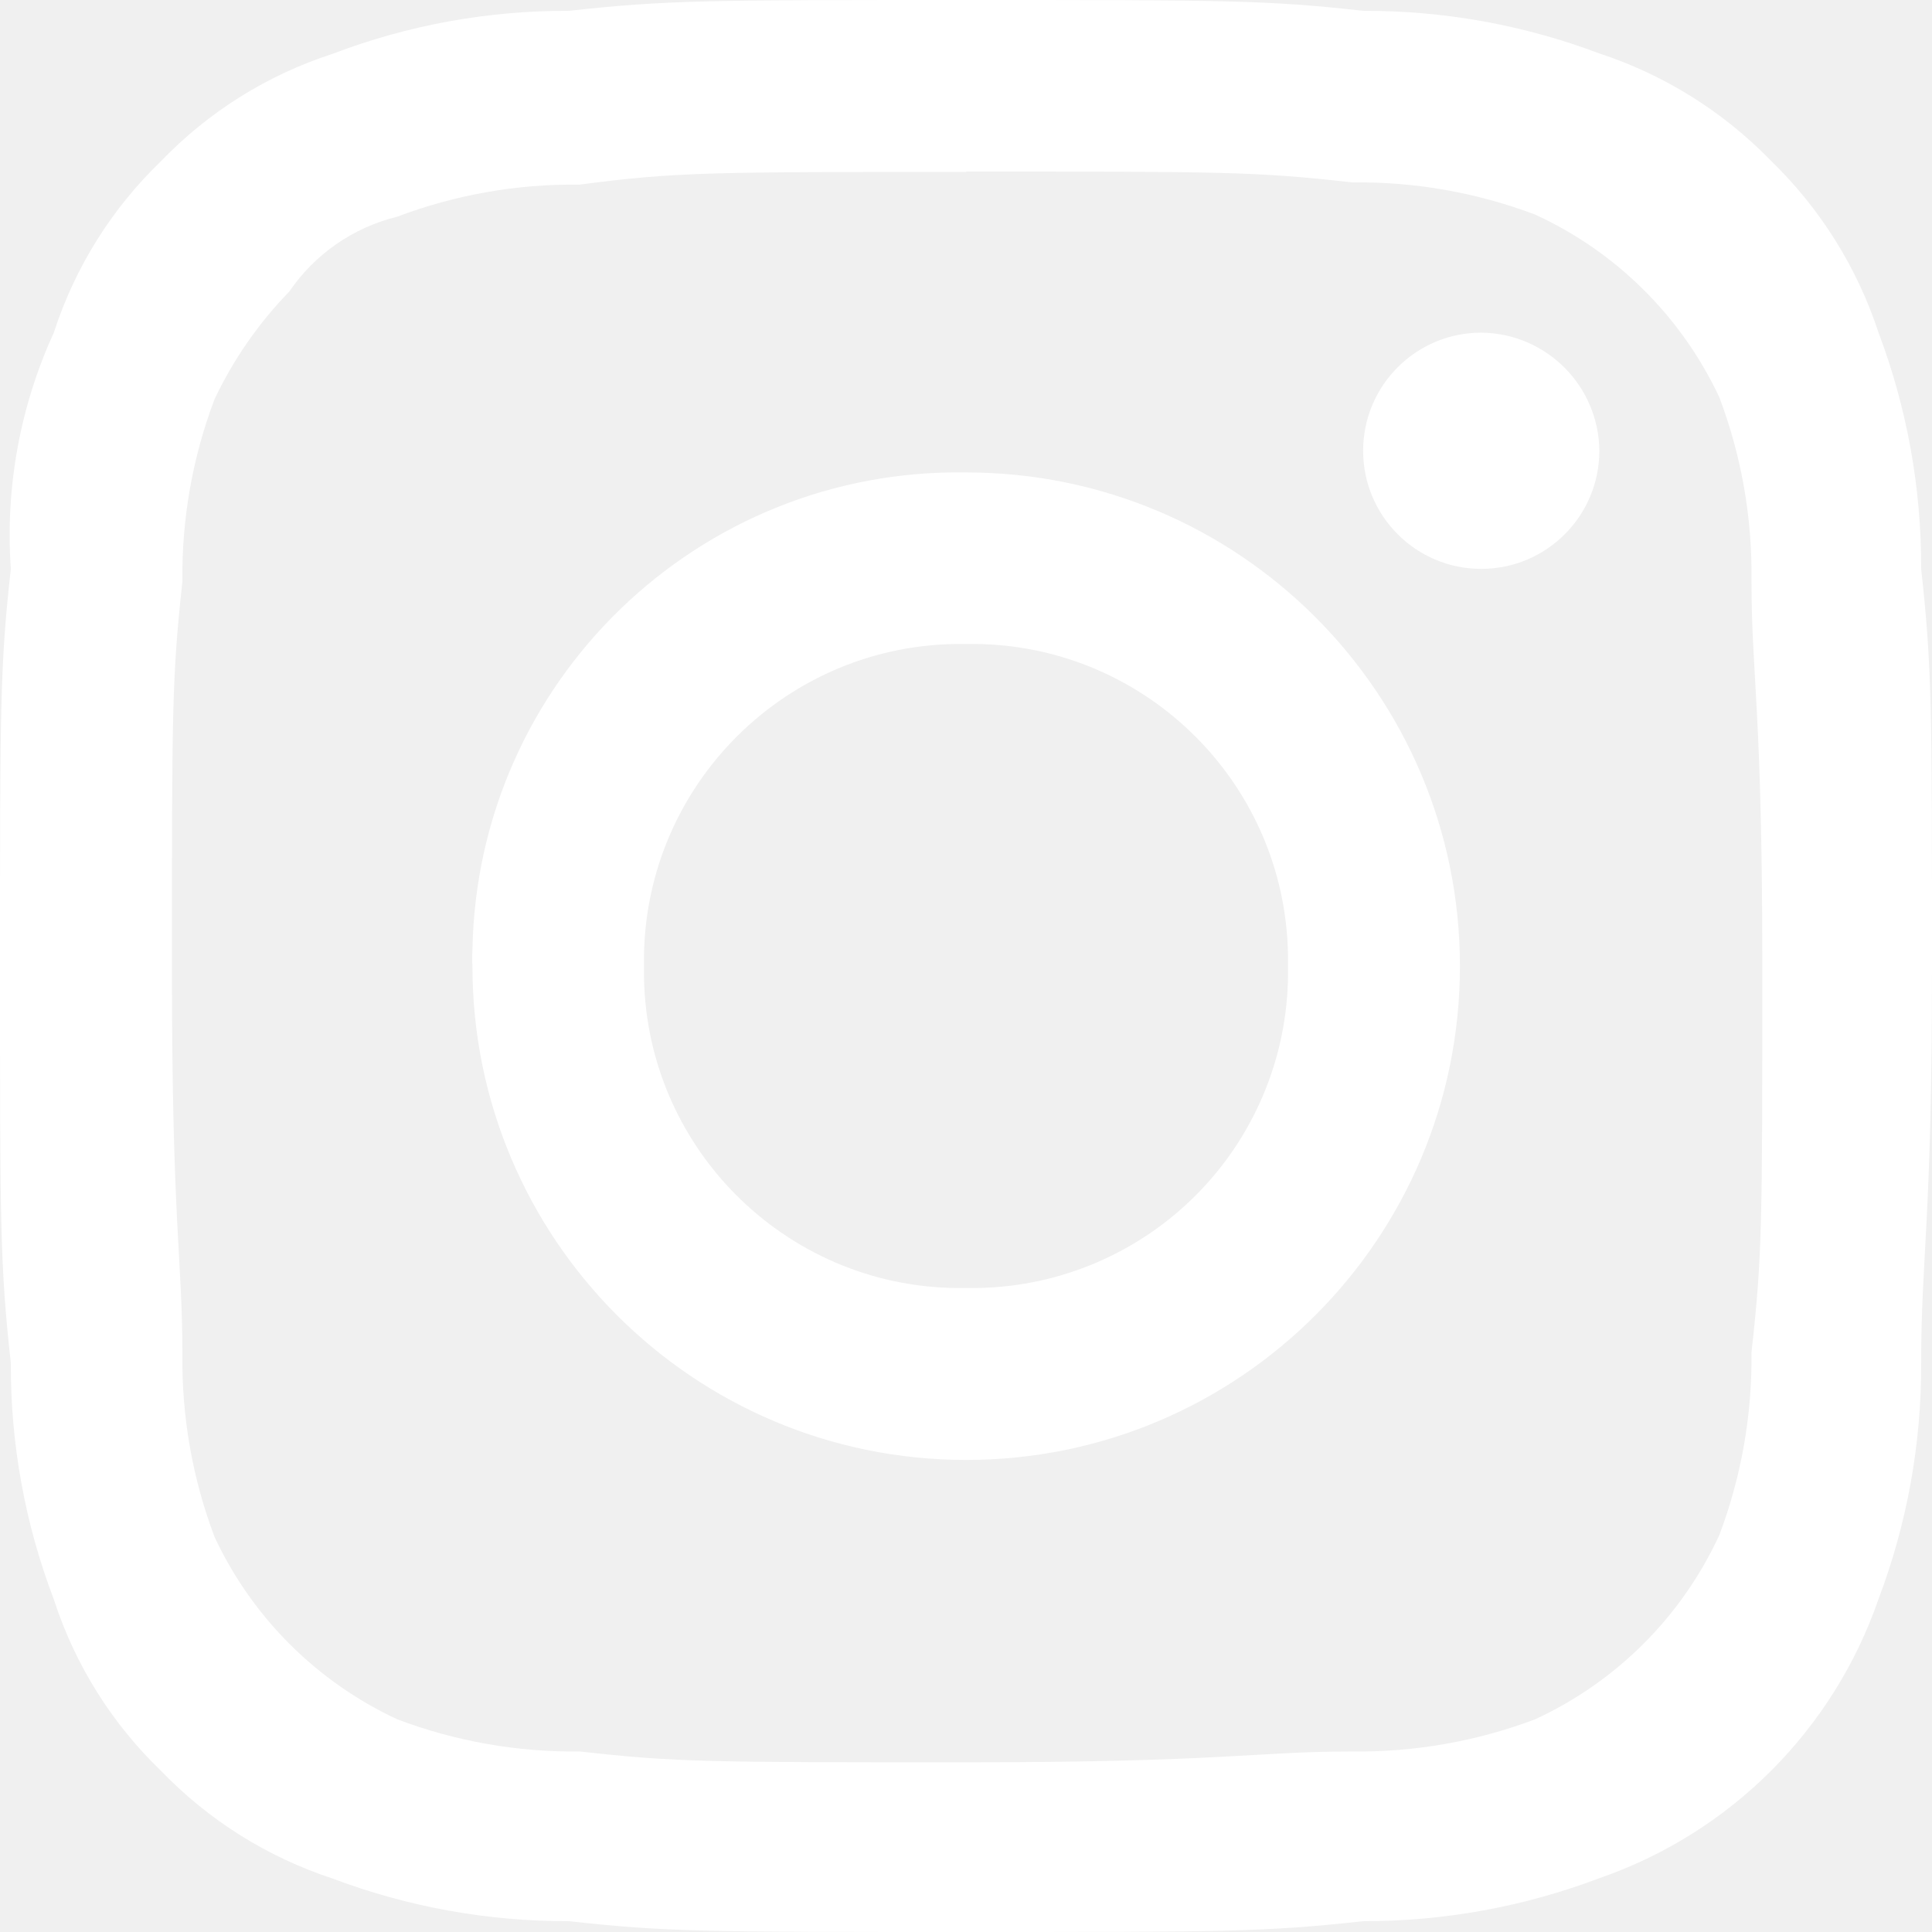
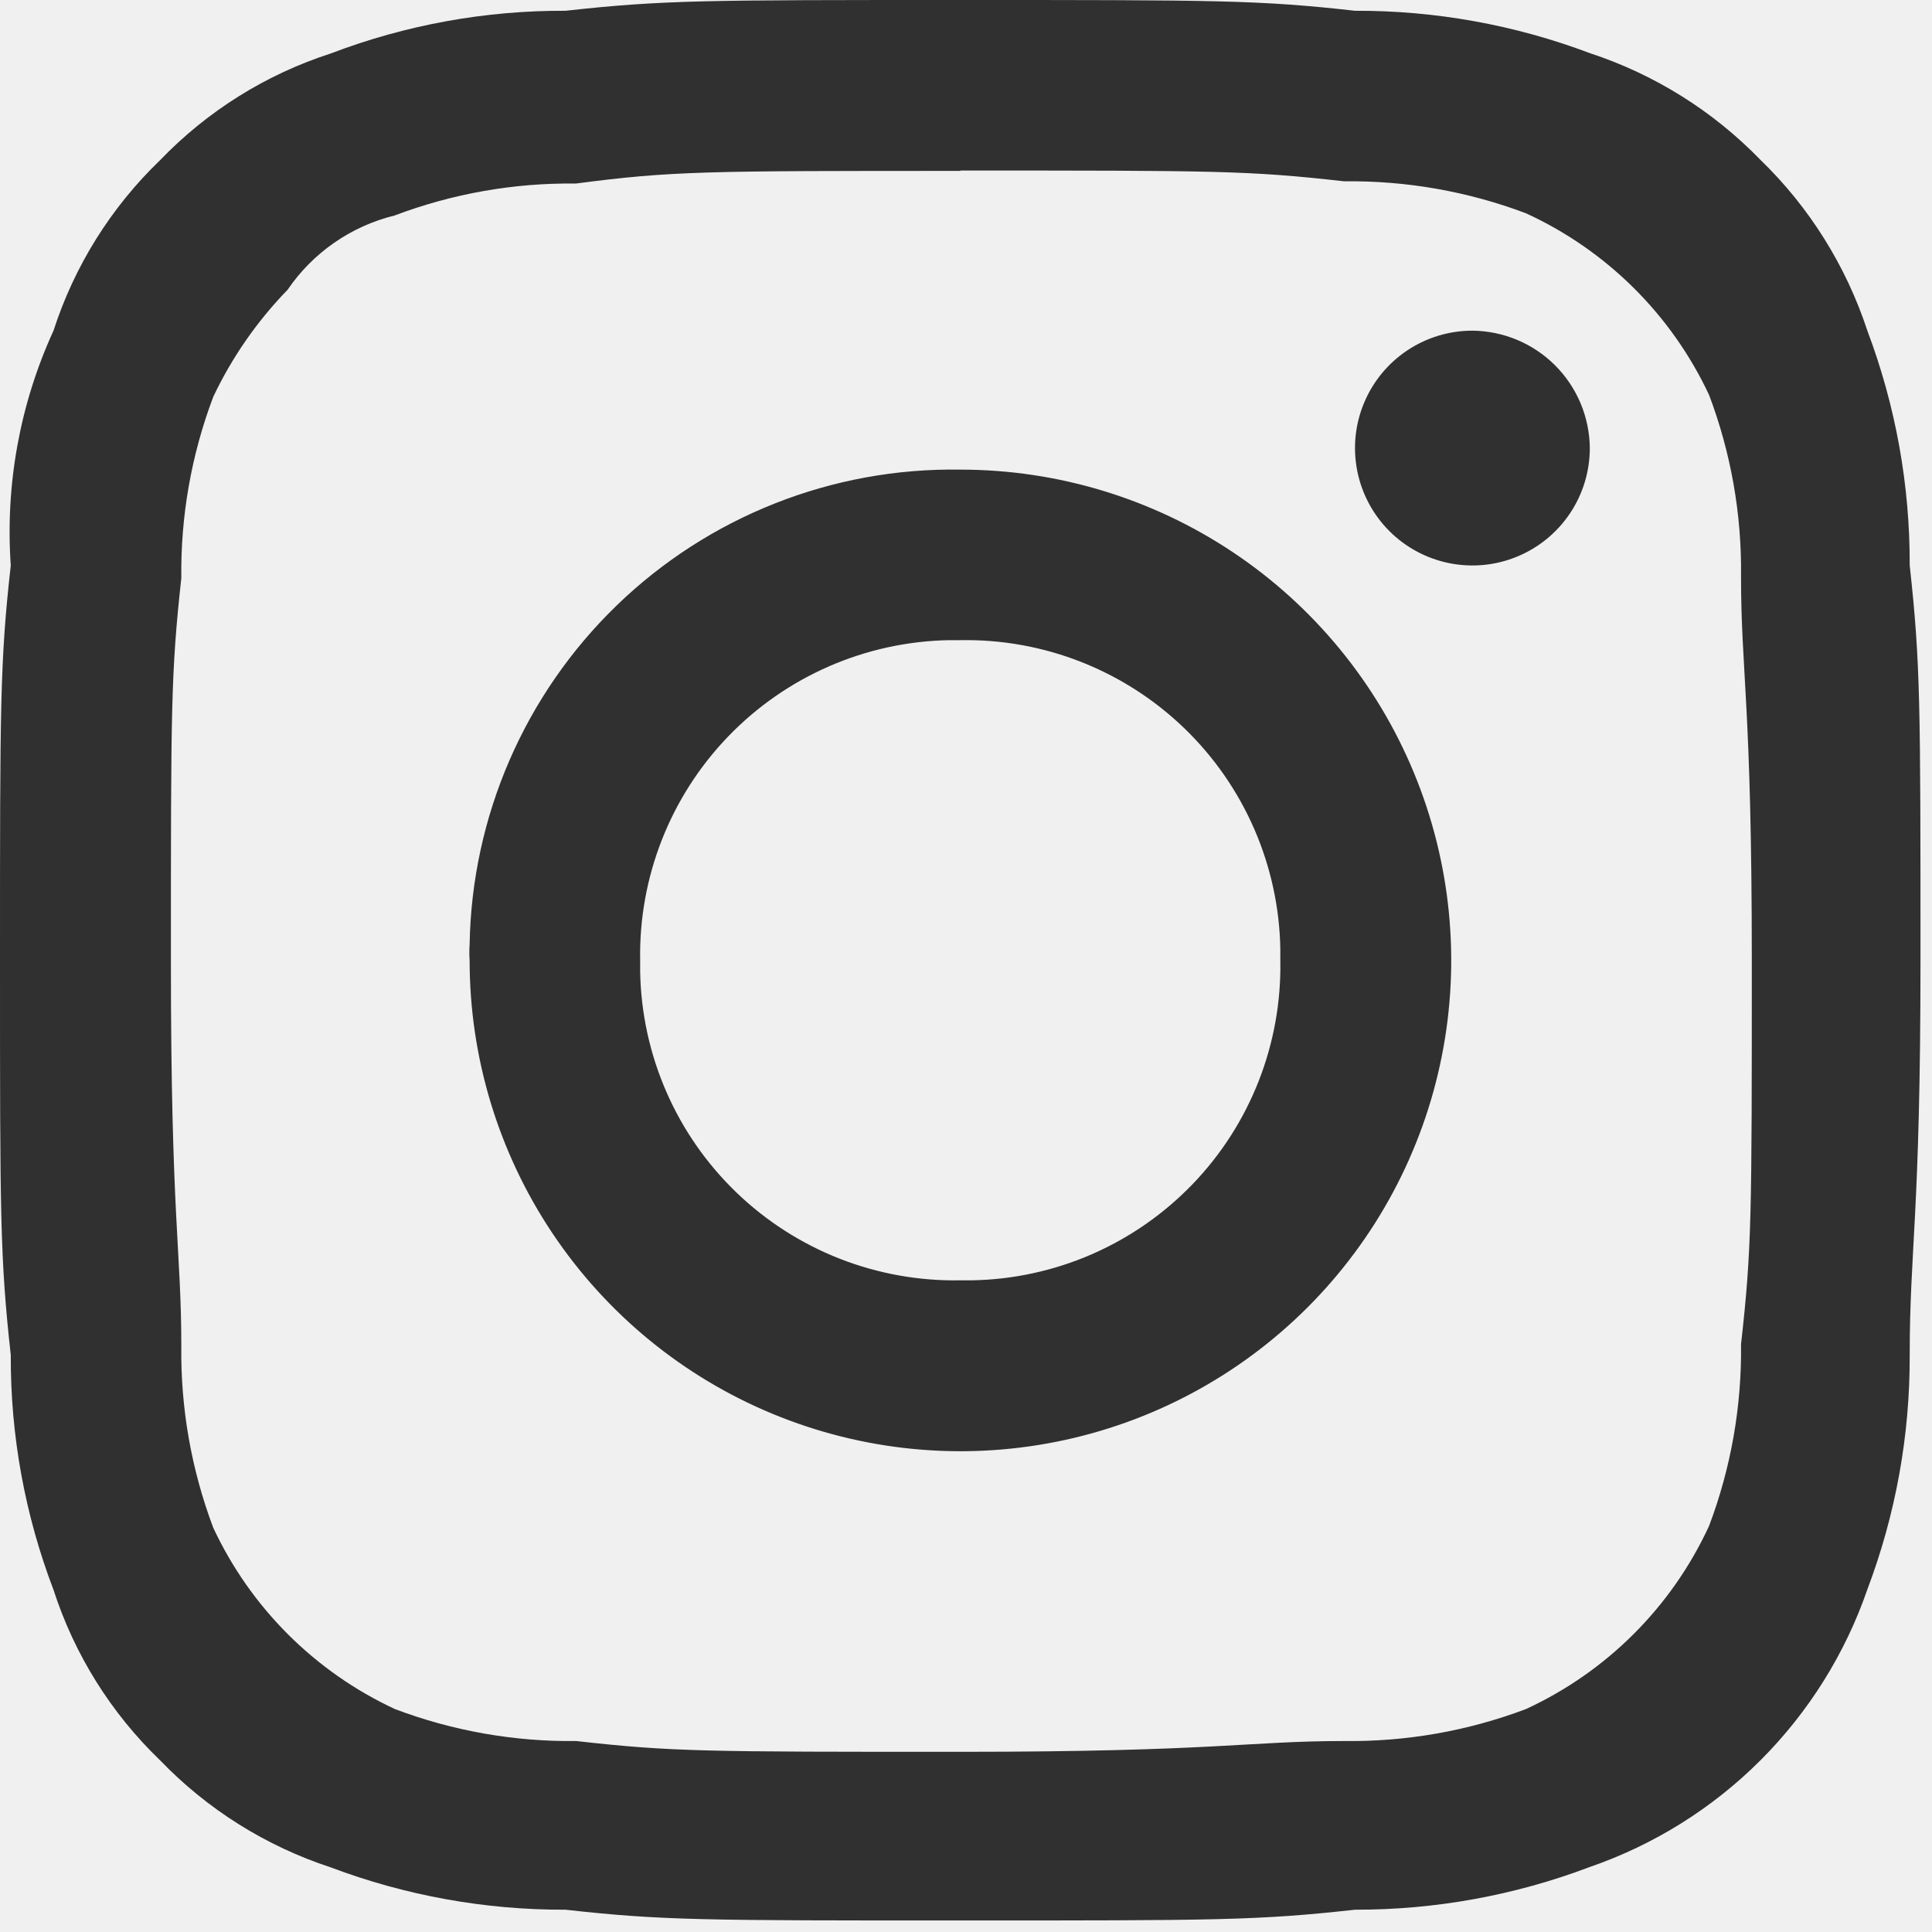
- <svg xmlns="http://www.w3.org/2000/svg" viewBox="0 0 51.69 51.69">
+ <svg xmlns="http://www.w3.org/2000/svg" width="52" height="52" viewBox="0 0 52 52" fill="none">
+   <g clip-path="url(#clip0_2_4)">
+     <path fill-rule="evenodd" clip-rule="evenodd" d="M25.85 4.59C32.74 4.59 33.6 4.59 36.18 4.88C37.849 4.859 39.508 5.151 41.07 5.74C43.24 6.735 44.987 8.468 46 10.63C46.589 12.189 46.881 13.844 46.86 15.51C46.86 18.09 47.15 18.95 47.15 25.85C47.15 32.75 47.15 33.6 46.86 36.18C46.881 37.849 46.59 39.508 46 41.07C44.996 43.248 43.248 44.996 41.07 46C39.508 46.59 37.849 46.881 36.18 46.86C33.6 46.86 32.74 47.15 25.85 47.15C18.96 47.15 18.09 47.15 15.51 46.86C13.844 46.881 12.189 46.589 10.63 46C8.477 44.999 6.745 43.271 5.74 41.12C5.151 39.558 4.859 37.899 4.88 36.23C4.88 33.65 4.6 32.79 4.6 25.9C4.6 19.01 4.6 18.14 4.88 15.56C4.859 13.894 5.151 12.239 5.74 10.68C6.244 9.617 6.92 8.644 7.74 7.8C8.42 6.801 9.446 6.089 10.62 5.8C12.179 5.211 13.834 4.919 15.5 4.94C18.09 4.6 19 4.6 25.85 4.6V4.59ZM25.85 0C18.95 0 17.85 0 15.22 0.29C13.06 0.28 10.918 0.67 8.9 1.44C7.157 2.003 5.58 2.989 4.31 4.31C2.989 5.58 2.003 7.157 1.44 8.9C0.534 10.877 0.139 13.05 0.29 15.22C0 17.8 0 19 0 25.85C0 32.7 0 33.85 0.29 36.47C0.28 38.63 0.67 40.772 1.44 42.79C2.003 44.533 2.989 46.11 4.31 47.38C5.582 48.701 7.158 49.689 8.9 50.26C10.92 51.022 13.062 51.408 15.22 51.4C17.81 51.69 18.95 51.69 25.85 51.69C32.75 51.69 33.85 51.69 36.47 51.4C38.629 51.405 40.771 51.015 42.79 50.25C44.52 49.653 46.092 48.67 47.386 47.376C48.68 46.081 49.663 44.51 50.26 42.78C51.023 40.764 51.409 38.625 51.4 36.47C51.4 33.6 51.69 32.74 51.69 25.85C51.69 18.96 51.69 17.85 51.4 15.22C51.408 13.062 51.022 10.92 50.26 8.9C49.687 7.156 48.699 5.577 47.38 4.3C46.105 2.986 44.53 2.001 42.79 1.43C40.77 0.668 38.629 0.282 36.47 0.29C33.89 0 32.74 0 25.85 0ZM25.85 12.64C22.404 12.584 19.076 13.899 16.599 16.295C14.122 18.692 12.698 21.974 12.64 25.42C12.63 25.563 12.63 25.707 12.64 25.85C12.64 28.463 13.415 31.017 14.866 33.189C16.318 35.361 18.381 37.055 20.795 38.054C23.209 39.054 25.865 39.316 28.427 38.806C30.99 38.297 33.343 37.038 35.191 35.191C37.038 33.343 38.297 30.99 38.806 28.427C39.316 25.865 39.054 23.209 38.054 20.795C37.055 18.381 35.361 16.318 33.189 14.866C31.017 13.415 28.463 12.64 25.85 12.64V12.64ZM25.85 34.46C24.739 34.481 23.635 34.283 22.6 33.878C21.566 33.472 20.621 32.867 19.821 32.096C19.02 31.325 18.379 30.404 17.935 29.386C17.49 28.367 17.251 27.271 17.23 26.16V25.85C17.19 23.605 18.043 21.436 19.601 19.82C21.159 18.204 23.295 17.272 25.54 17.23H25.85C26.961 17.21 28.065 17.409 29.099 17.816C30.133 18.223 31.077 18.83 31.876 19.601C32.676 20.373 33.316 21.295 33.759 22.314C34.202 23.333 34.441 24.429 34.46 25.54V25.85C34.481 26.96 34.283 28.064 33.877 29.098C33.472 30.132 32.866 31.076 32.095 31.876C31.324 32.675 30.403 33.315 29.385 33.759C28.366 34.202 27.271 34.441 26.16 34.46H25.85V34.46ZM39.63 8.9C39.005 8.9 38.394 9.085 37.874 9.433C37.355 9.78 36.95 10.273 36.711 10.851C36.471 11.428 36.409 12.063 36.531 12.677C36.653 13.29 36.954 13.852 37.395 14.294C37.837 14.736 38.401 15.037 39.014 15.159C39.627 15.281 40.262 15.219 40.839 14.979C41.417 14.74 41.91 14.335 42.257 13.816C42.605 13.296 42.79 12.685 42.79 12.06C42.782 11.224 42.447 10.425 41.856 9.834C41.265 9.243 40.466 8.908 39.63 8.9Z" fill="#303030" />
+   </g>
  <defs>
-     <style>.a{fill:#fff;fill-rule:evenodd;}</style>
+     <clipPath id="clip0_2_4">
+       <rect width="51.69" height="51.69" fill="white" />
+     </clipPath>
  </defs>
-   <path class="a" d="M25.85,4.59c6.89,0,7.75,0,10.33.29a13.37,13.37,0,0,1,4.89.86A10.09,10.09,0,0,1,46,10.63a13.32,13.32,0,0,1,.86,4.88c0,2.58.29,3.44.29,10.34s0,7.75-.29,10.33A13.37,13.37,0,0,1,46,41.07,10.07,10.07,0,0,1,41.07,46a13.37,13.37,0,0,1-4.89.86c-2.58,0-3.44.29-10.33.29s-7.76,0-10.34-.29A13.32,13.32,0,0,1,10.63,46a10.09,10.09,0,0,1-4.89-4.88,13.37,13.37,0,0,1-.86-4.89c0-2.58-.28-3.44-.28-10.33s0-7.76.28-10.34a13.32,13.32,0,0,1,.86-4.88,10.73,10.73,0,0,1,2-2.88,4.9,4.9,0,0,1,2.88-2,13.32,13.32,0,0,1,4.88-.86C18.09,4.6,19,4.6,25.85,4.6m0-4.6c-6.9,0-8,0-10.63.29A17.51,17.51,0,0,0,8.9,1.44,11.1,11.1,0,0,0,4.31,4.31,11.1,11.1,0,0,0,1.44,8.9,13,13,0,0,0,.29,15.22C0,17.8,0,19,0,25.85s0,8,.29,10.62a17.51,17.51,0,0,0,1.15,6.32,11.1,11.1,0,0,0,2.87,4.59A11.22,11.22,0,0,0,8.9,50.26a17.71,17.71,0,0,0,6.32,1.14c2.59.29,3.73.29,10.63.29s8,0,10.62-.29a17.72,17.72,0,0,0,6.32-1.15,12.07,12.07,0,0,0,7.47-7.47,17.62,17.62,0,0,0,1.14-6.31c0-2.87.29-3.73.29-10.62s0-8-.29-10.63A17.71,17.71,0,0,0,50.26,8.9a11.32,11.32,0,0,0-2.88-4.6,11.31,11.31,0,0,0-4.59-2.87A17.71,17.71,0,0,0,36.47.29C33.89,0,32.74,0,25.85,0m0,12.64A13,13,0,0,0,12.64,25.42a3.08,3.08,0,0,0,0,.43A13.21,13.21,0,1,0,25.85,12.64h0m0,21.82a8.46,8.46,0,0,1-8.62-8.3v-.31a8.47,8.47,0,0,1,8.31-8.62h.31a8.46,8.46,0,0,1,8.61,8.31v.31a8.45,8.45,0,0,1-8.3,8.61h-.31M39.63,8.9a3.16,3.16,0,1,0,3.16,3.16A3.19,3.19,0,0,0,39.63,8.9" />
</svg>
